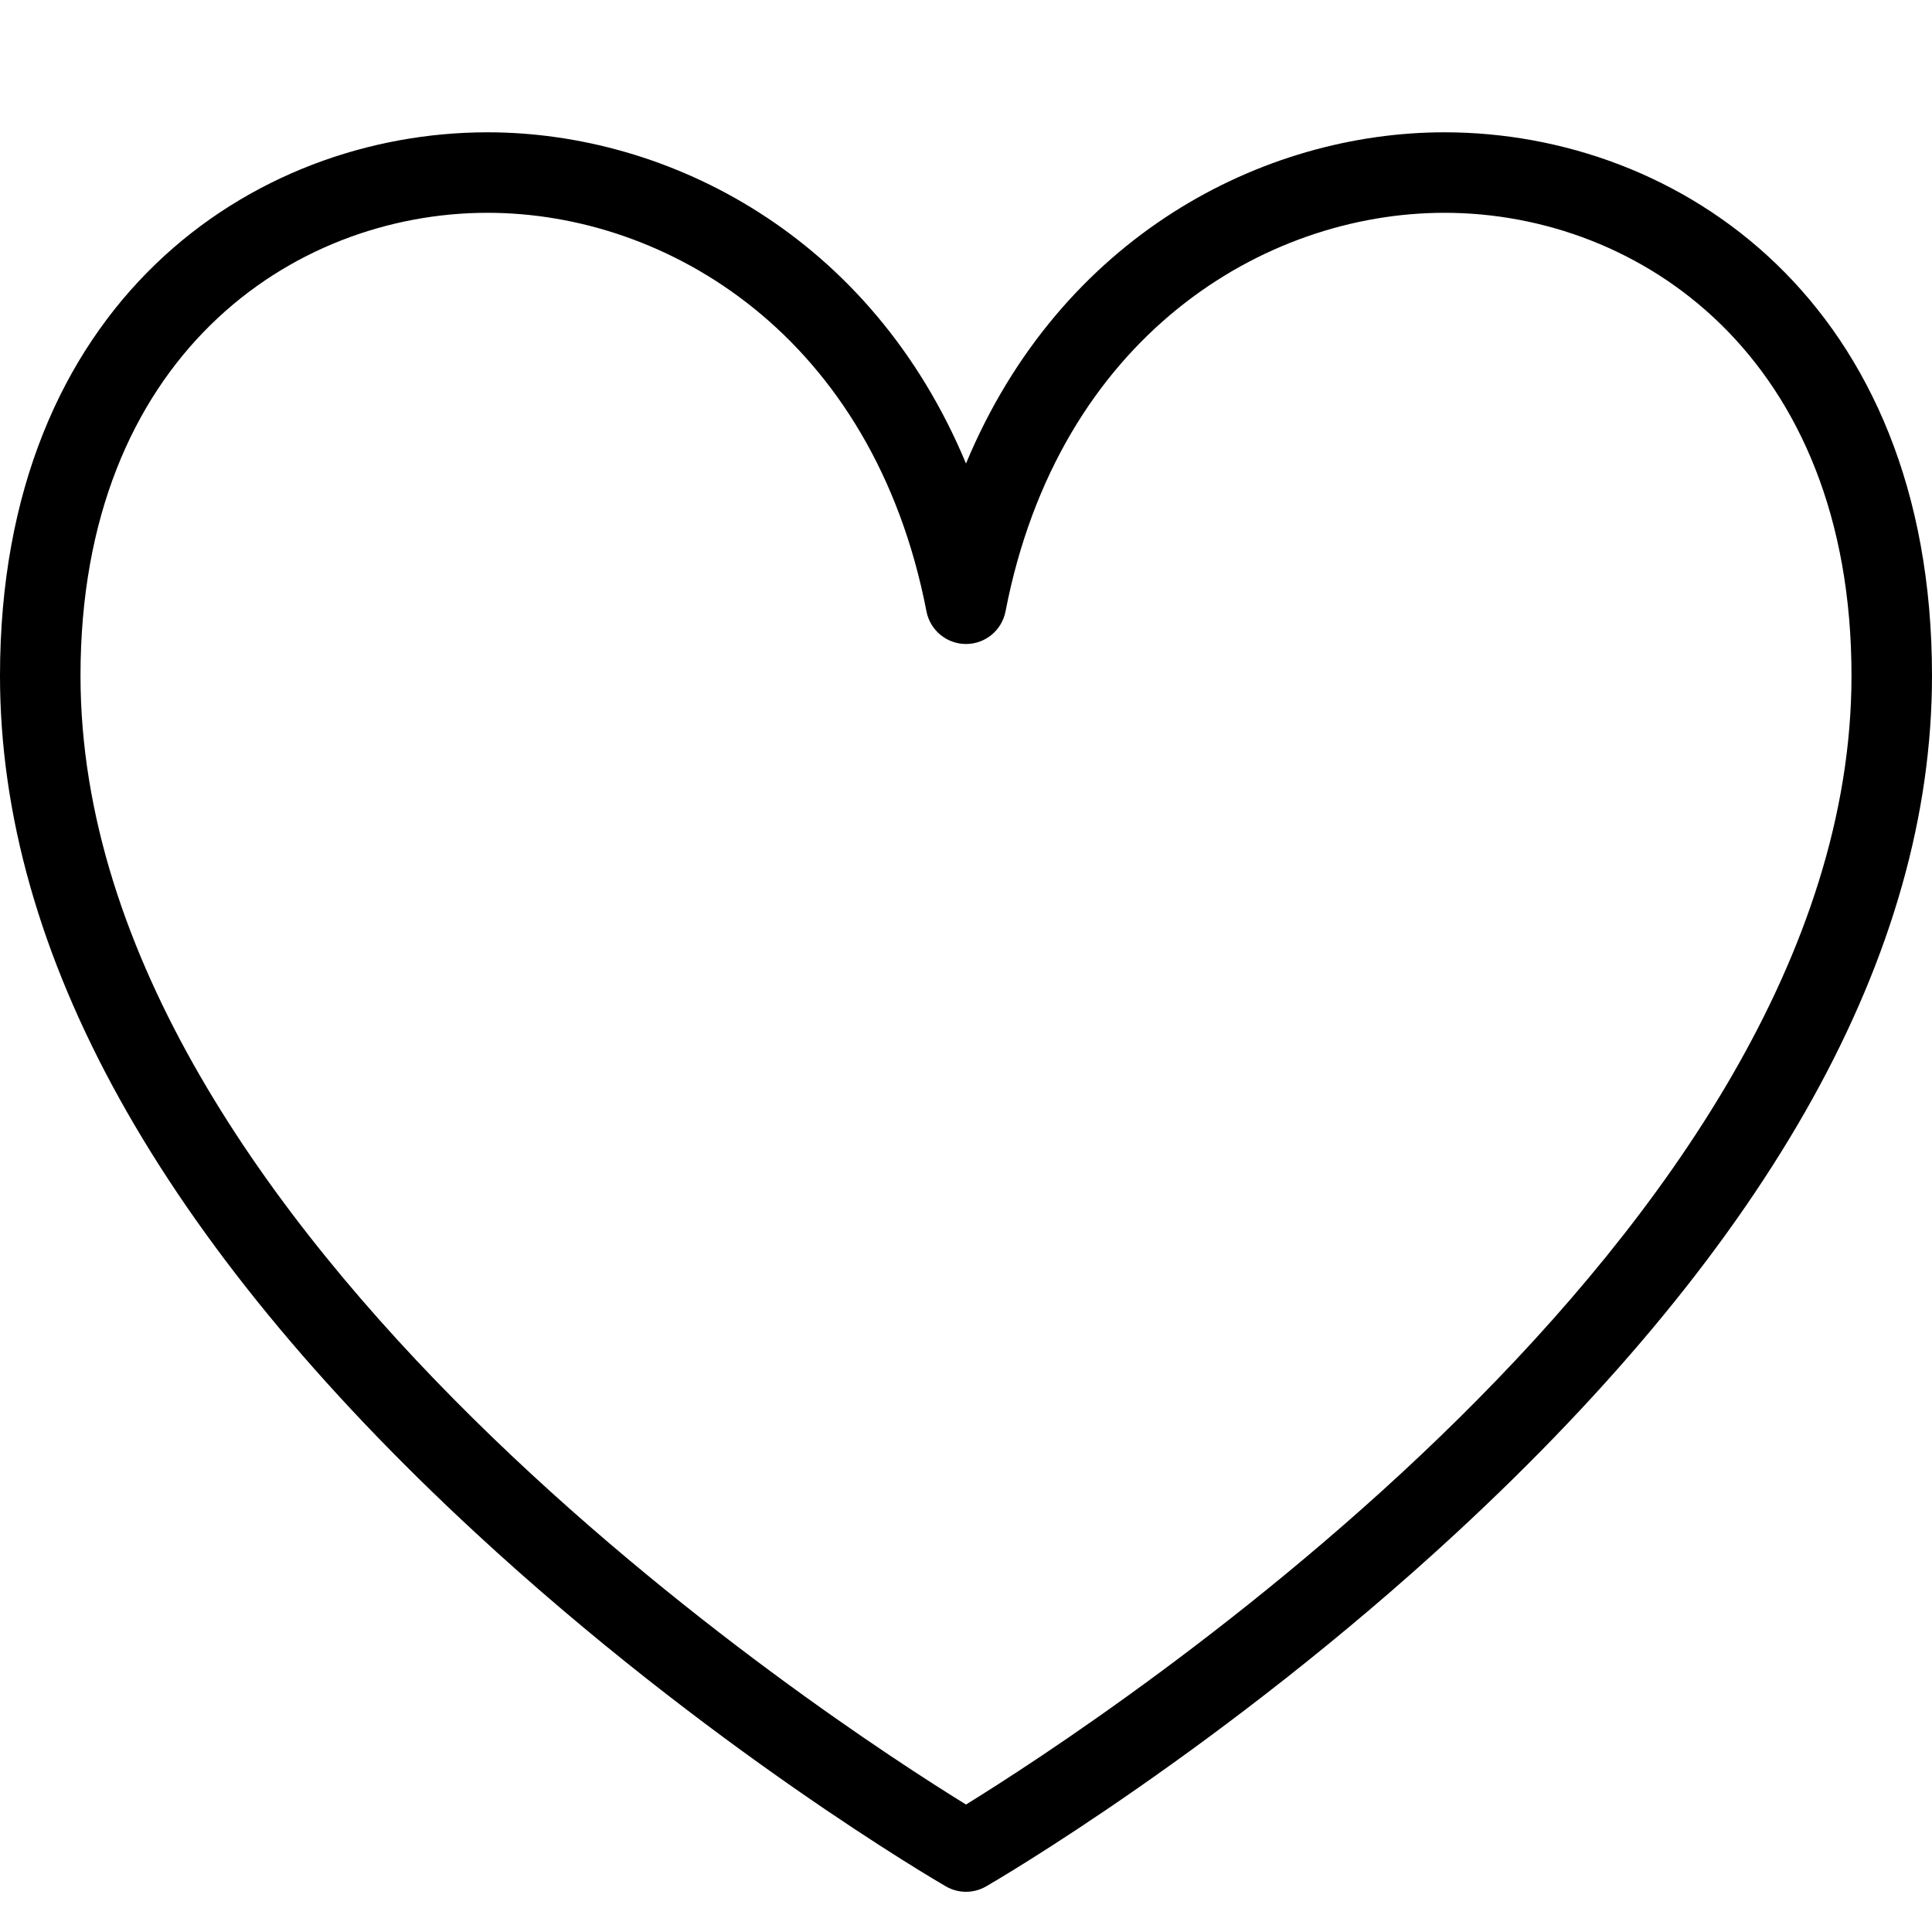
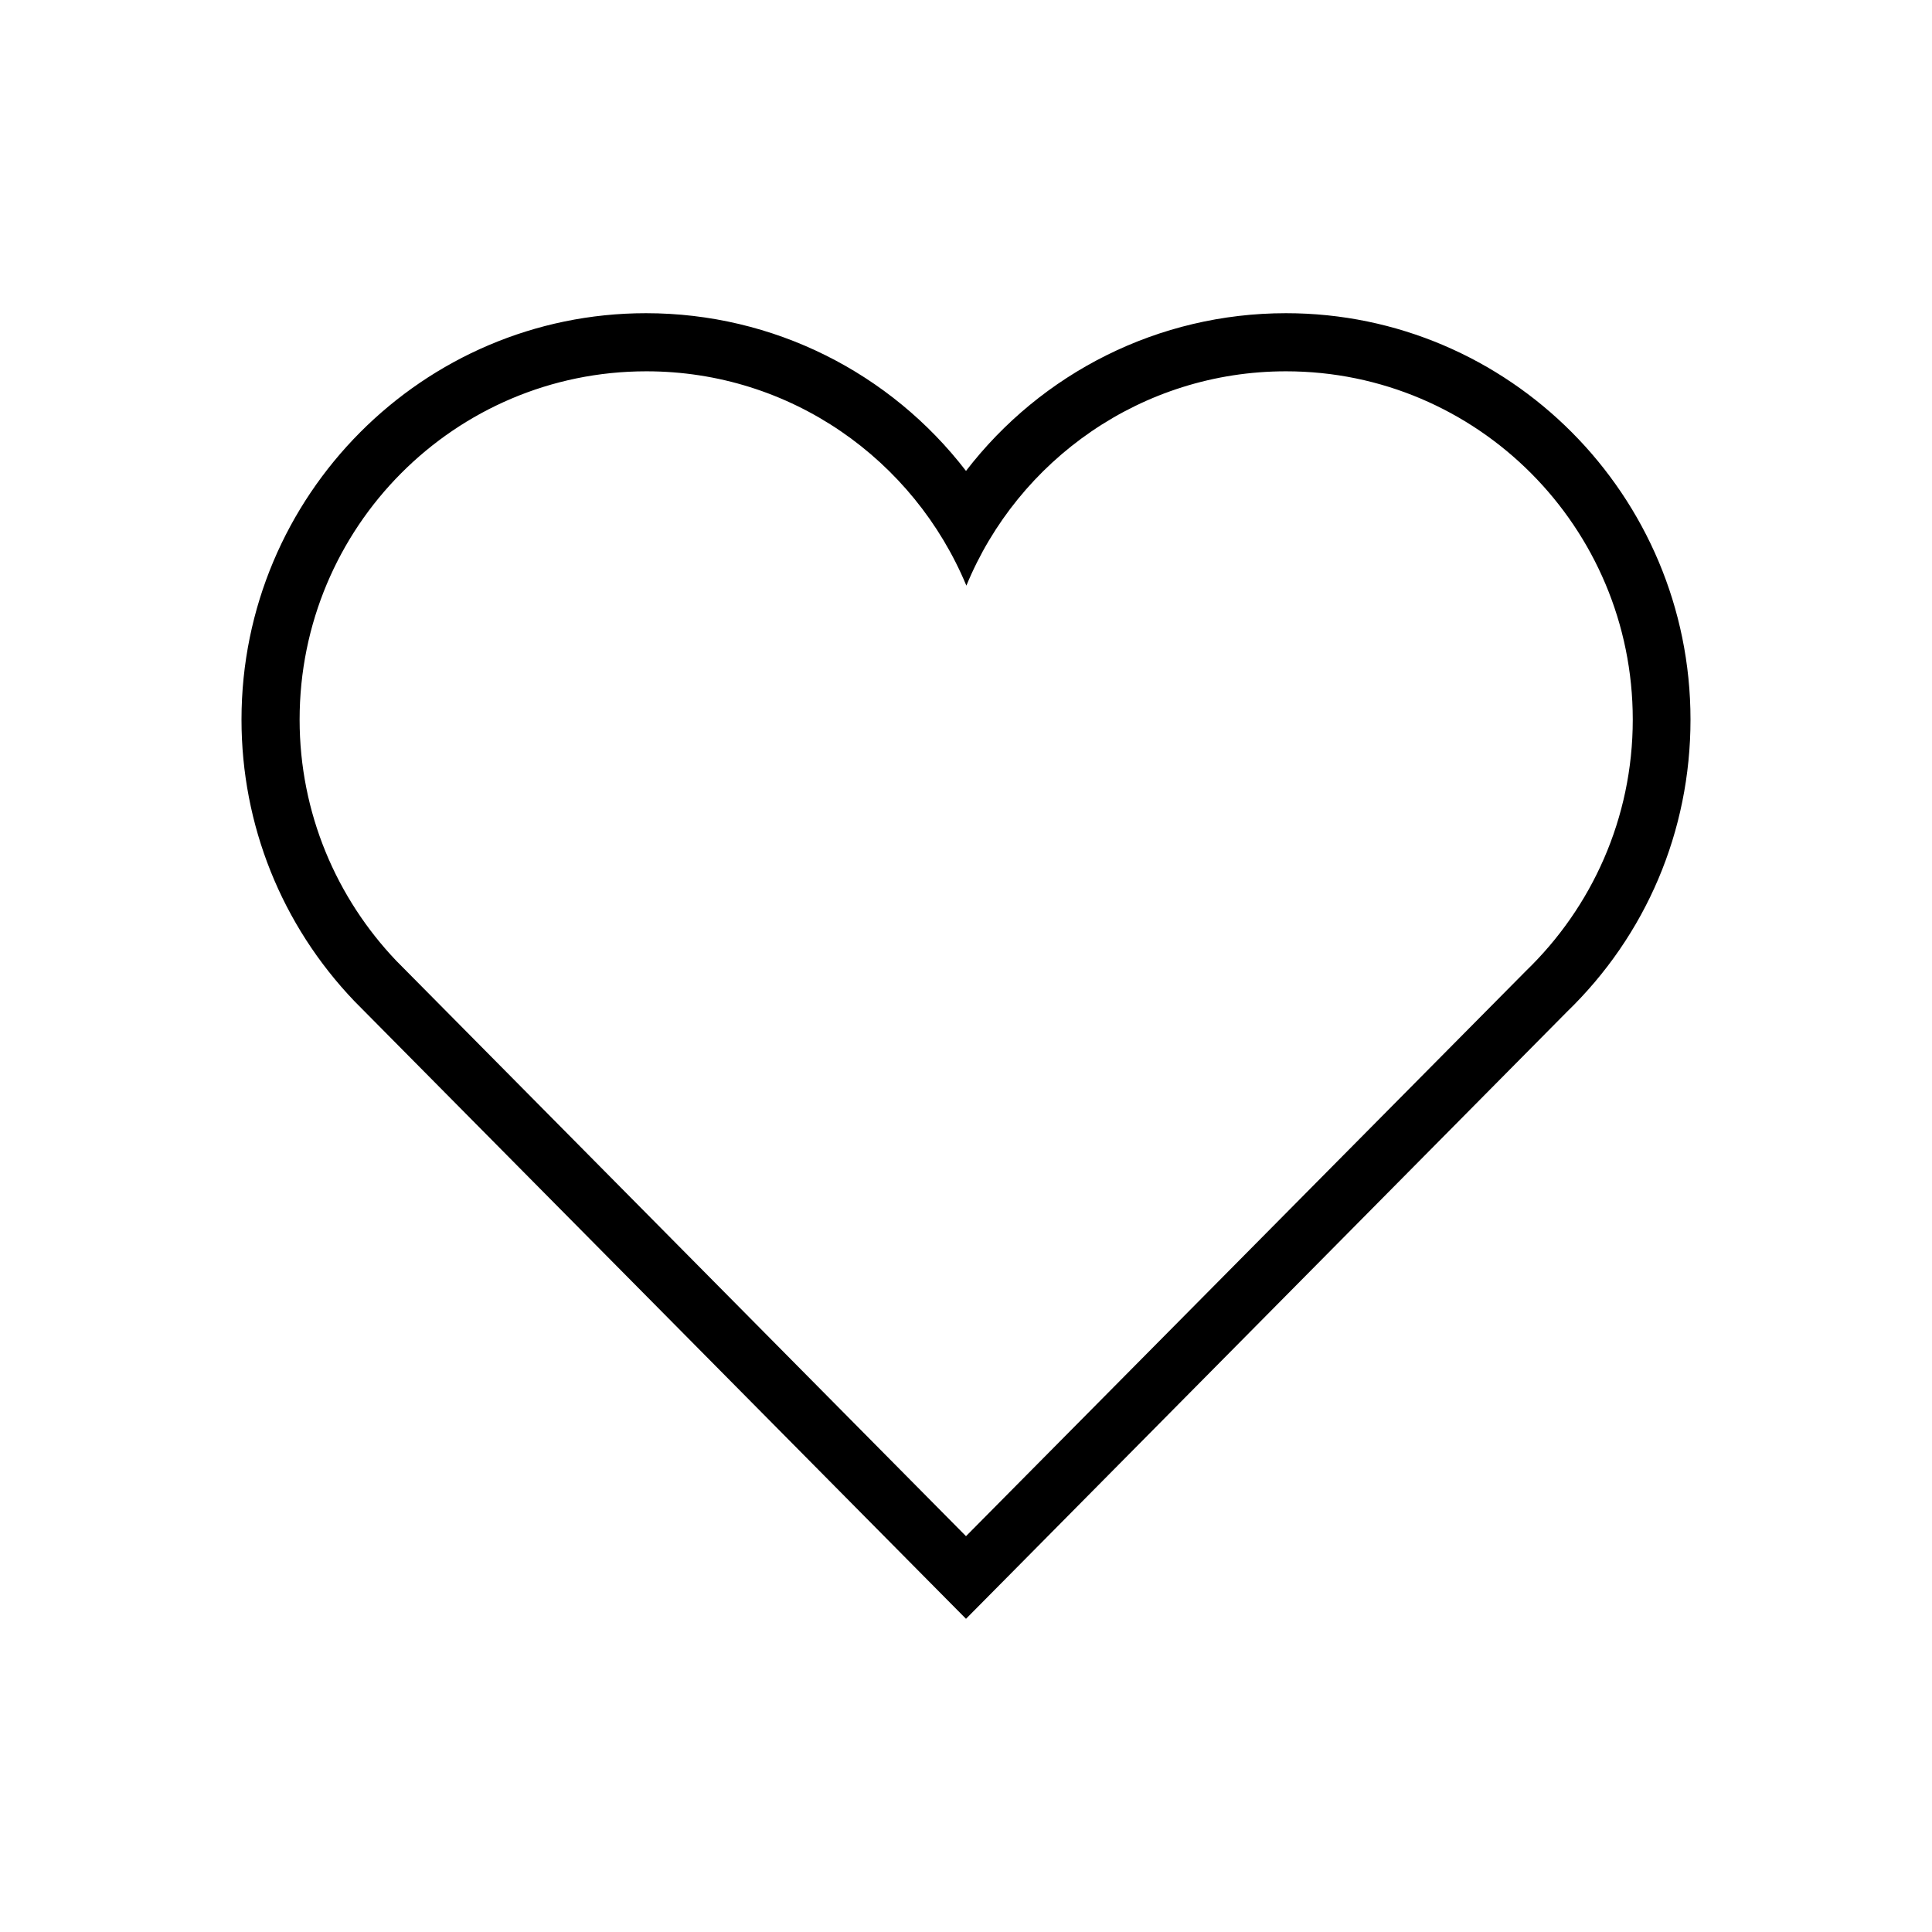
- <svg xmlns="http://www.w3.org/2000/svg" enable-background="new 0 0 48 48" height="48px" version="1.1" viewBox="0 0 48 48" width="48px" xml:space="preserve">
-   <g id="Expanded">
-     <g>
-       <path d="M24,47.001c-0.173,0-0.346-0.045-0.501-0.135c-0.239-0.138-5.913-3.447-11.678-8.778C3.977,30.835,0,23.668,0,16.787    c0-9.275,6.279-13.5,12.113-13.5c4.499,0,9.53,2.572,11.887,8.229c2.357-5.657,7.389-8.229,11.887-8.229    C41.721,3.287,48,7.512,48,16.787c0,6.881-3.977,14.048-11.821,21.301c-5.765,5.331-11.439,8.641-11.678,8.778    C24.346,46.956,24.173,47.001,24,47.001z M12.113,5.287C7.242,5.287,2,8.886,2,16.787C2,30.65,20.674,42.783,24,44.833    c3.323-2.051,22-14.193,22-28.046c0-7.901-5.242-11.5-10.113-11.5c-4.473,0-9.58,3.062-10.905,9.903C24.891,15.66,24.479,16,24,16    s-0.891-0.34-0.982-0.81C21.693,8.35,16.586,5.287,12.113,5.287z" />
-     </g>
-   </g>
+ <svg xmlns="http://www.w3.org/2000/svg" height="512px" id="Layer_1" style="enable-background:new 0 0 512 512;" version="1.1" viewBox="0 0 512 512" width="512px" xml:space="preserve">
+   <path d="M340.8,98.4c50.7,0,91.9,41.3,91.9,92.3c0,26.2-10.9,49.8-28.3,66.6L256,407.1L105,254.6c-15.8-16.6-25.6-39.1-25.6-63.9  c0-51,41.1-92.3,91.9-92.3c38.2,0,70.9,23.4,84.8,56.8C269.8,121.9,302.6,98.4,340.8,98.4 M340.8,83C307,83,276,98.8,256,124.8  c-20-26-51-41.8-84.8-41.8C112.1,83,64,131.3,64,190.7c0,27.9,10.6,54.4,29.9,74.6L245.1,418l10.9,11l10.9-11l148.3-149.8  c21-20.3,32.8-47.9,32.8-77.5C448,131.3,399.9,83,340.8,83L340.8,83z" />
</svg>
